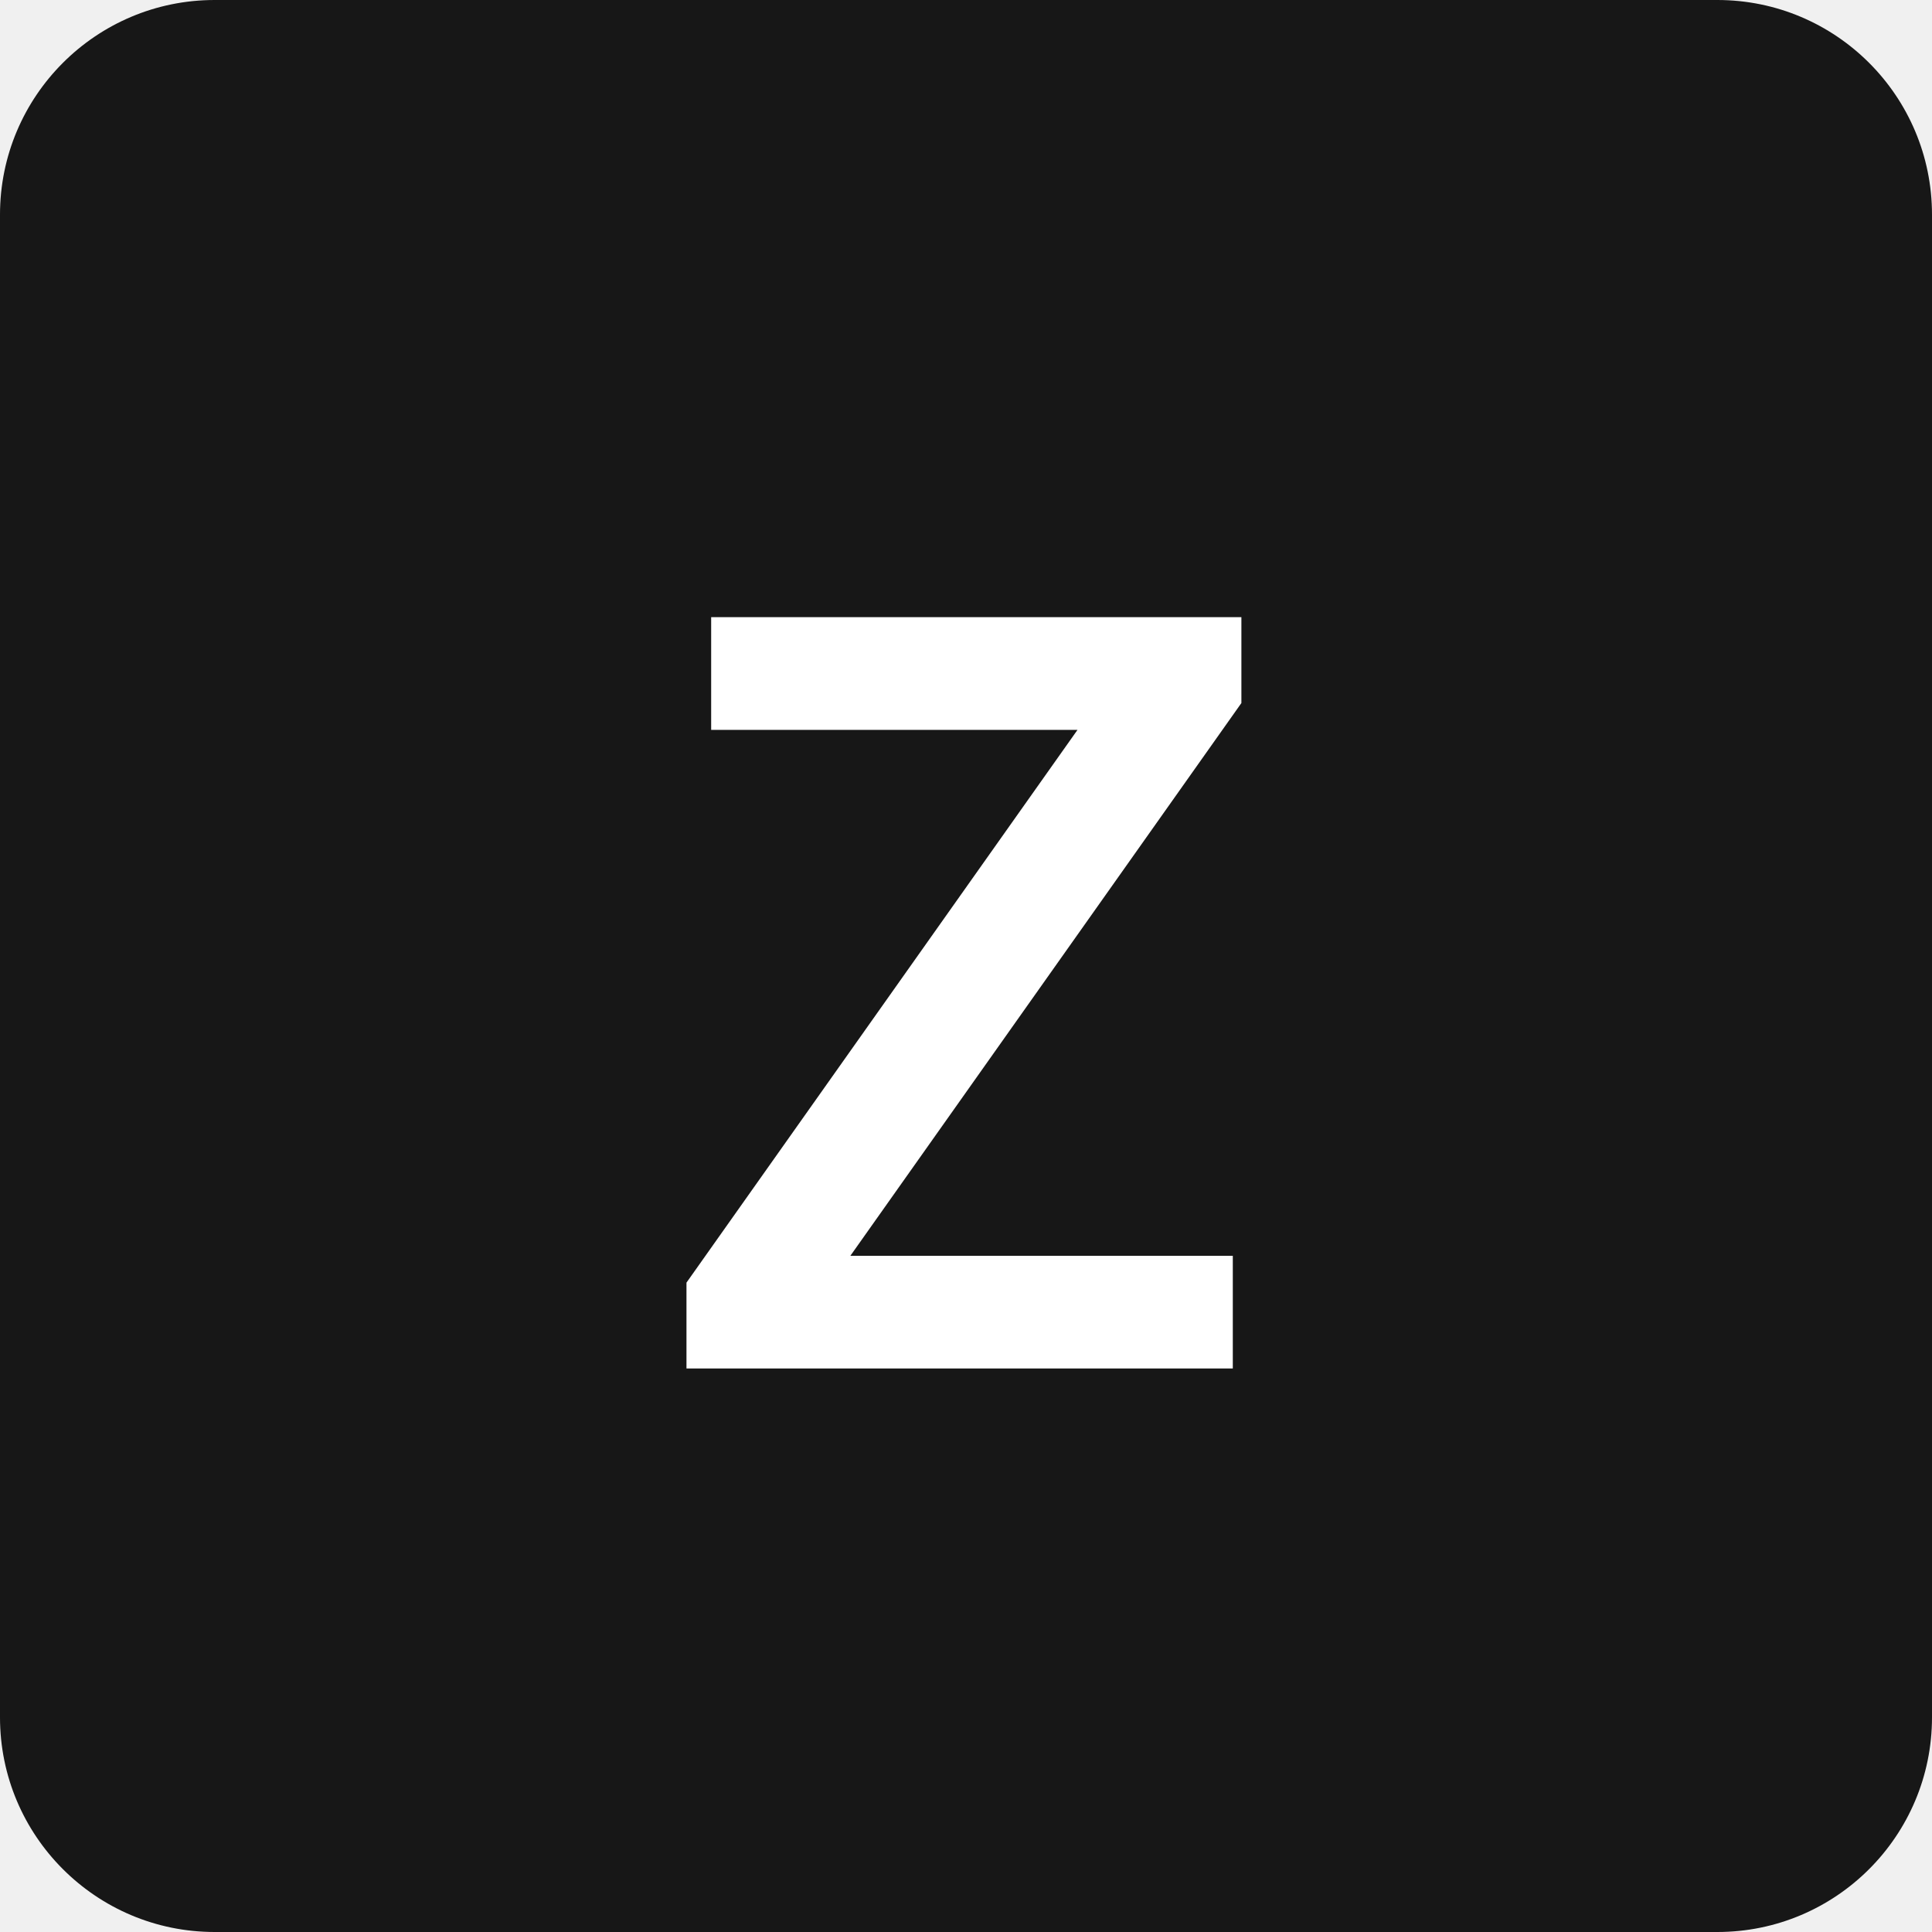
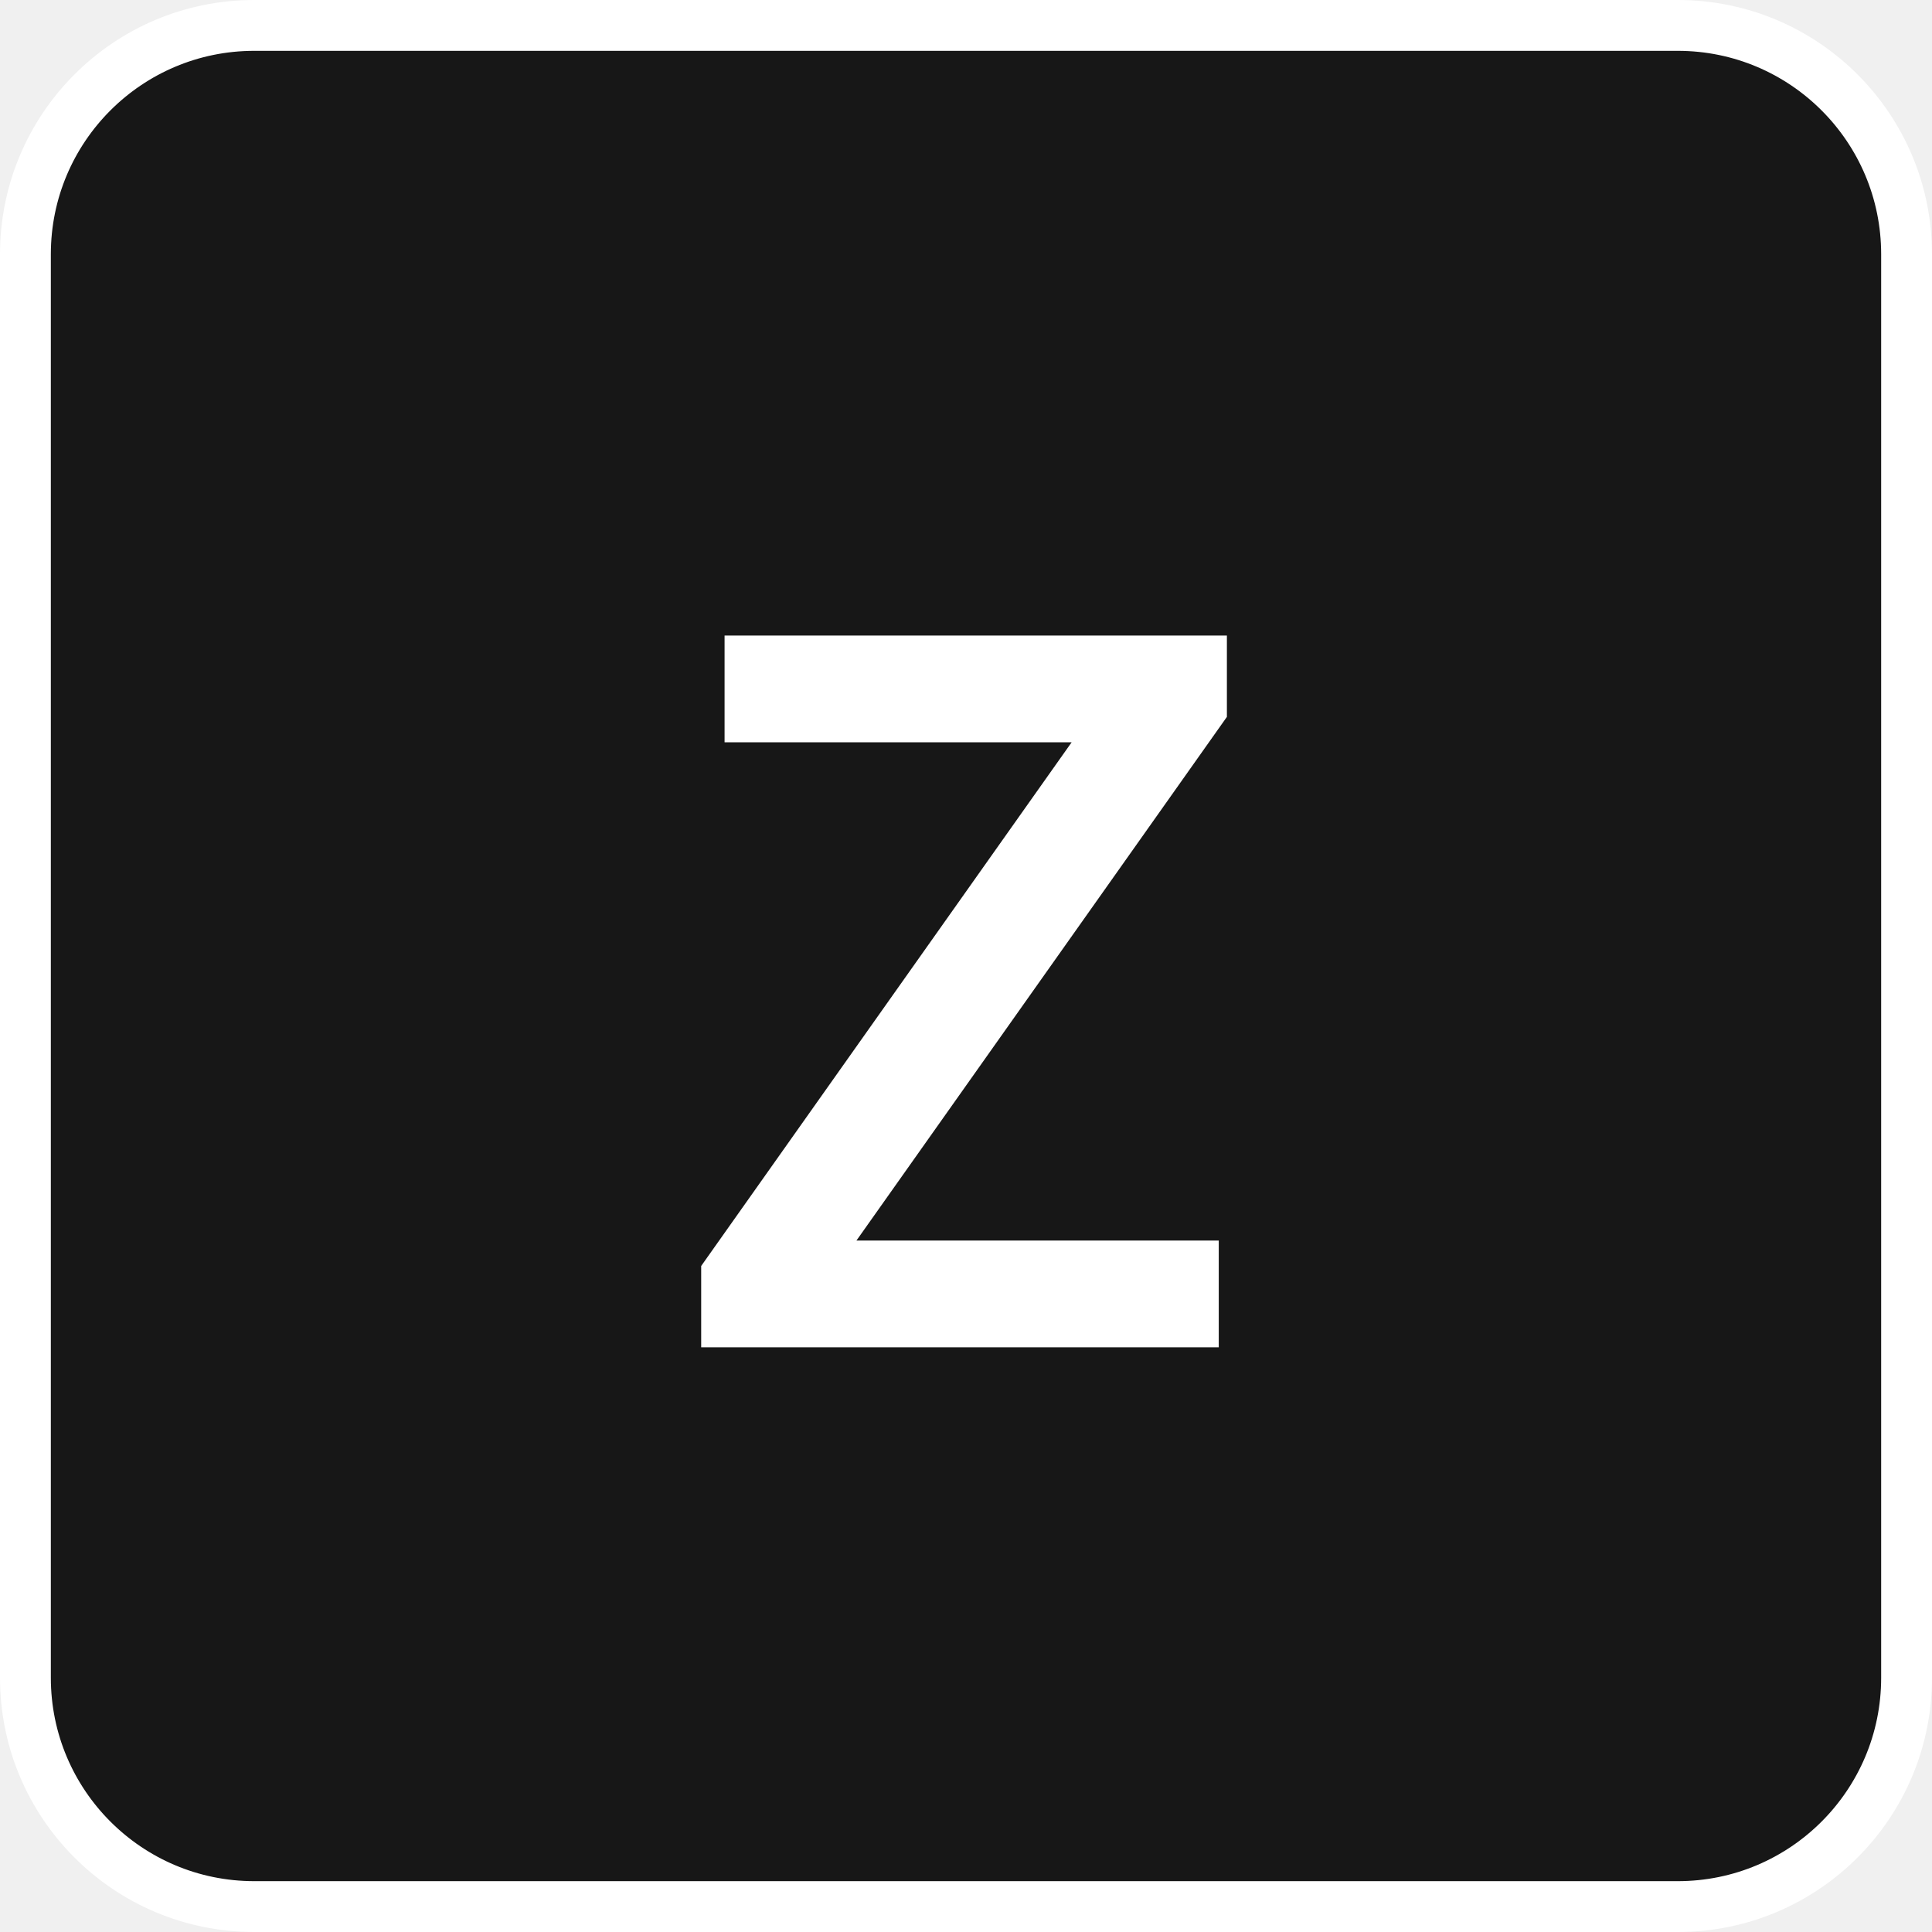
- <svg xmlns="http://www.w3.org/2000/svg" width="72" height="72" viewBox="0 0 72 72" fill="none">
-   <rect width="72" height="72" rx="8" fill="#171717" />
-   <path d="M25.583 47.8L40.863 26.2H46.263L30.983 47.8H25.583ZM25.583 51V47.8L29.543 46.8H45.943V51H25.583ZM26.503 27.2V23H46.263V26.2L42.263 27.2H26.503Z" fill="white" />
+ <svg xmlns="http://www.w3.org/2000/svg" width="76" height="76" viewBox="0 0 76 76" fill="none">
+   <rect x="1" y="1" width="74" height="74" rx="9" fill="#171717" />
+   <rect x="1" y="1" width="74" height="74" rx="9" stroke="white" stroke-width="2" />
+   <path d="M27.583 49.8L42.863 28.2H48.263L32.983 49.8H27.583ZM27.583 53V49.8L31.543 48.8H47.943V53H27.583ZM28.503 29.2V25H48.263V28.2L44.263 29.2H28.503Z" fill="white" />
</svg>
